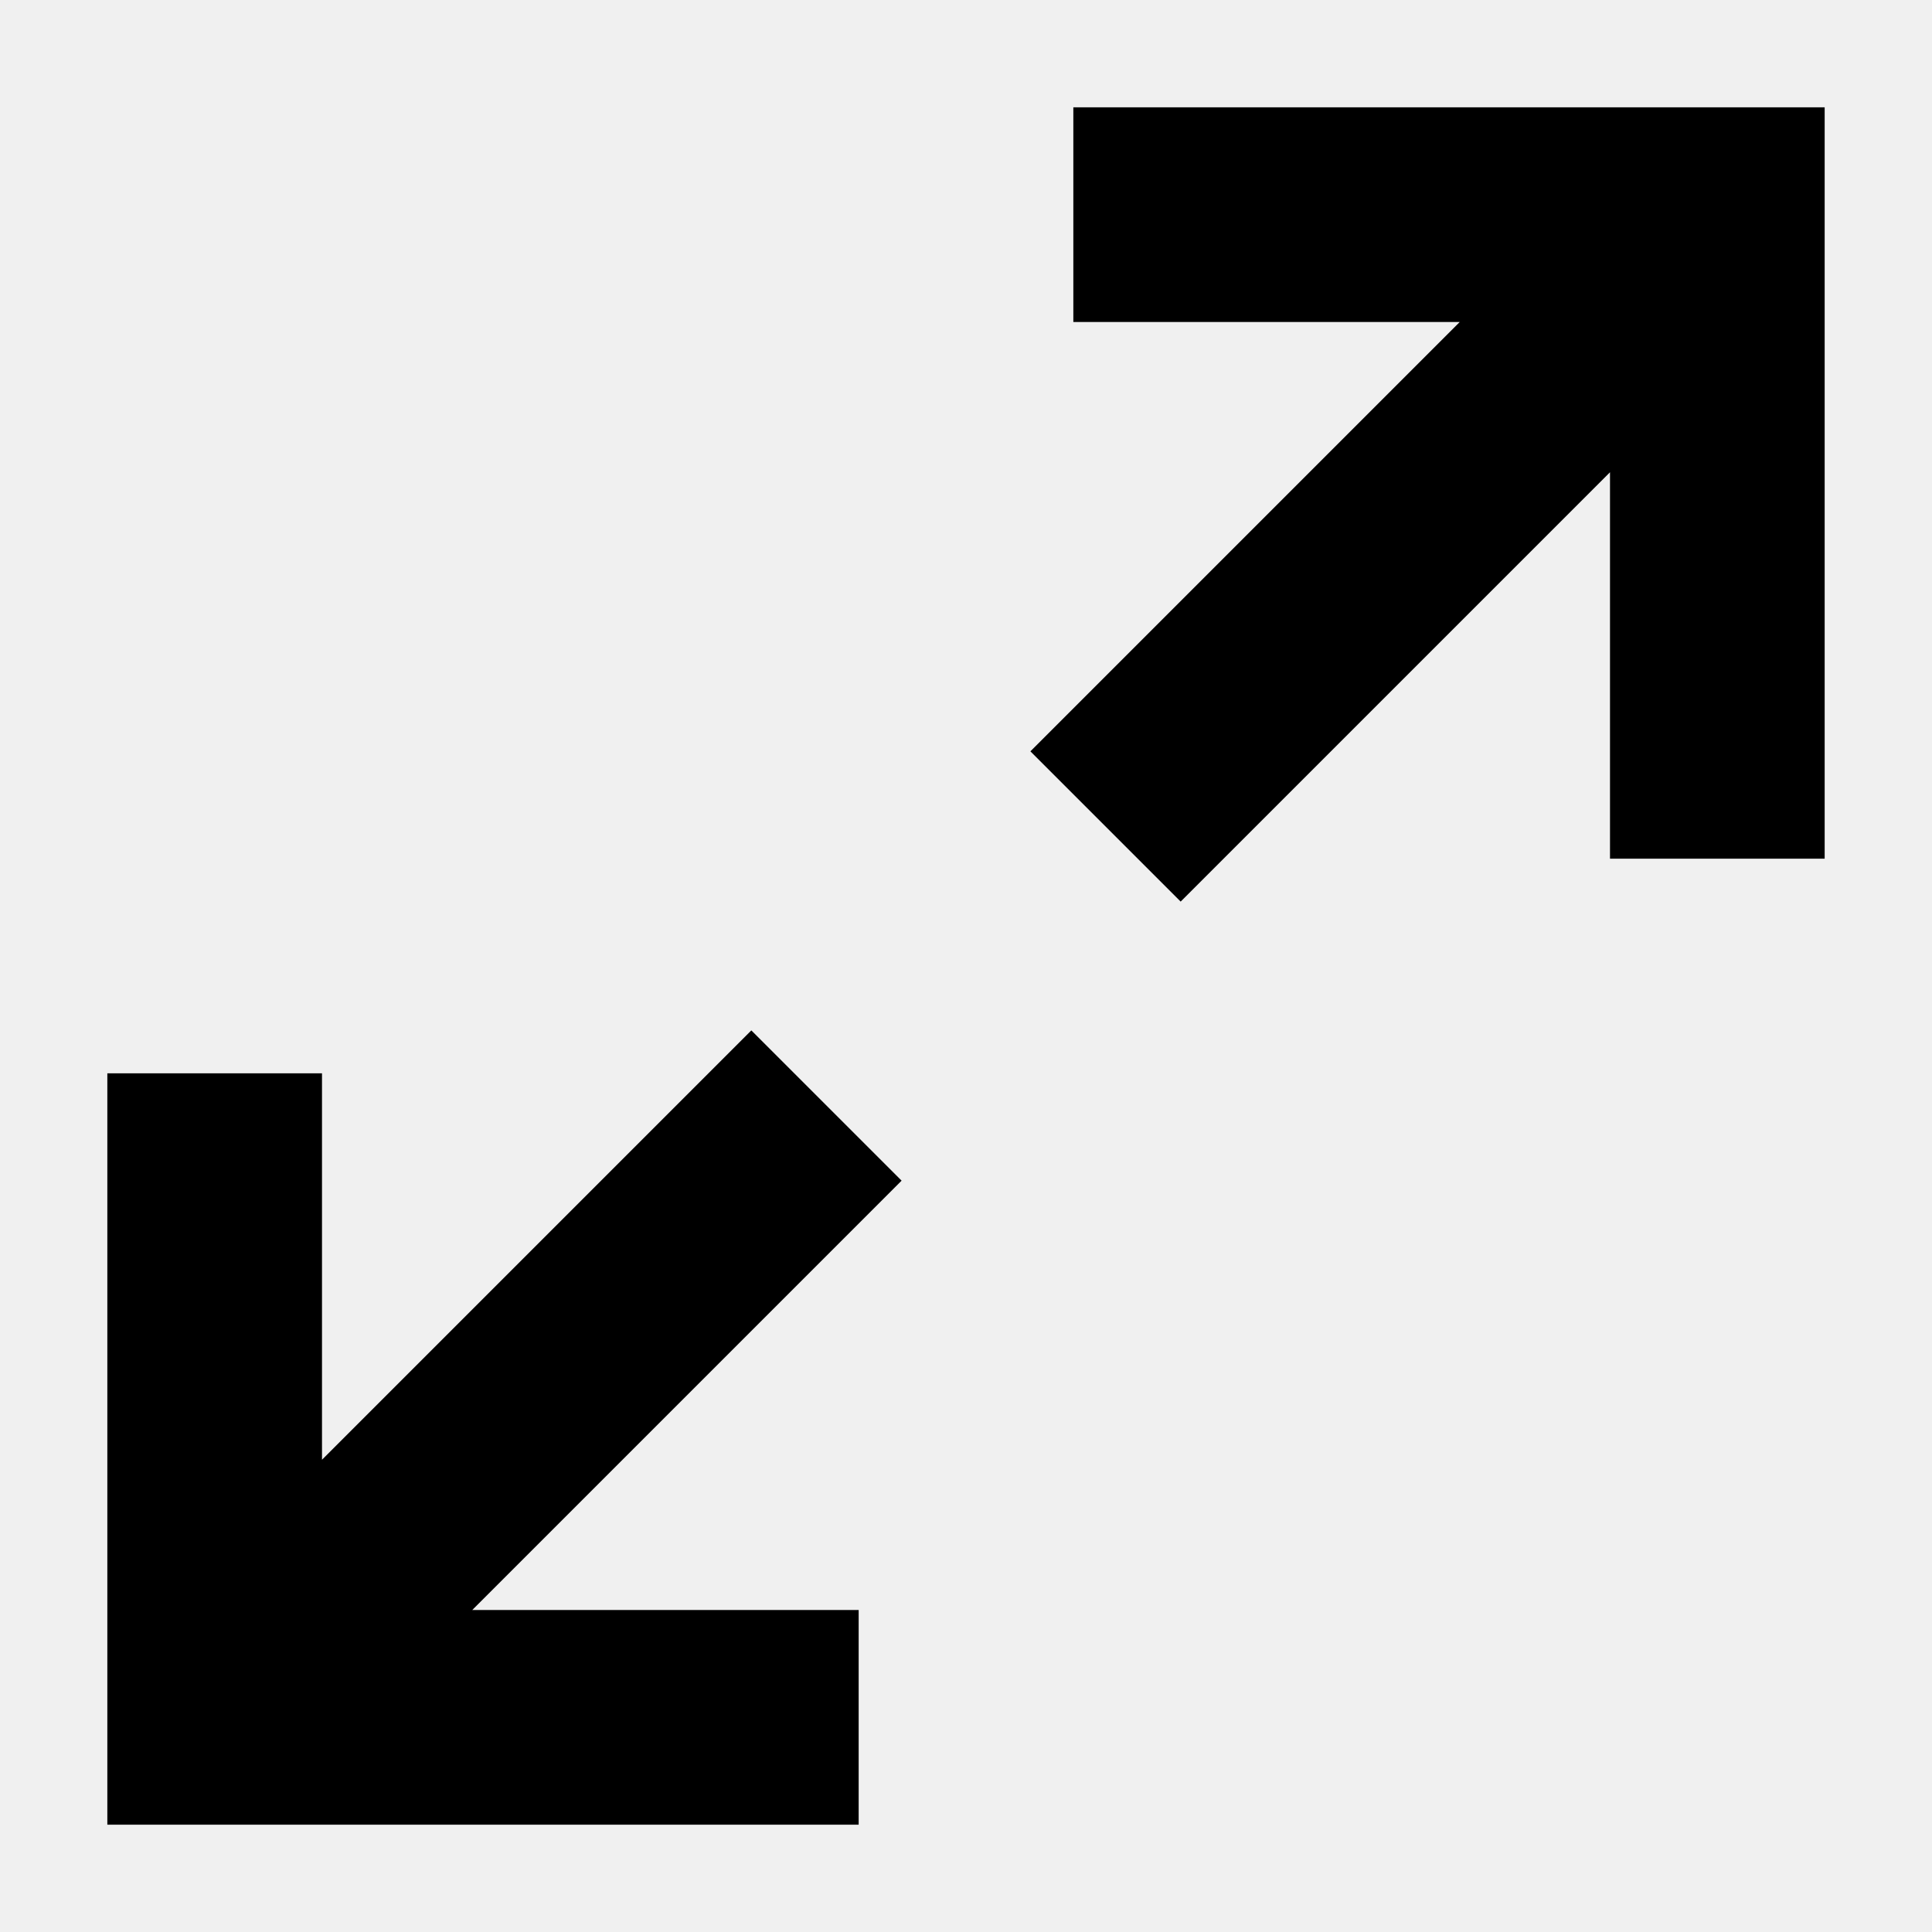
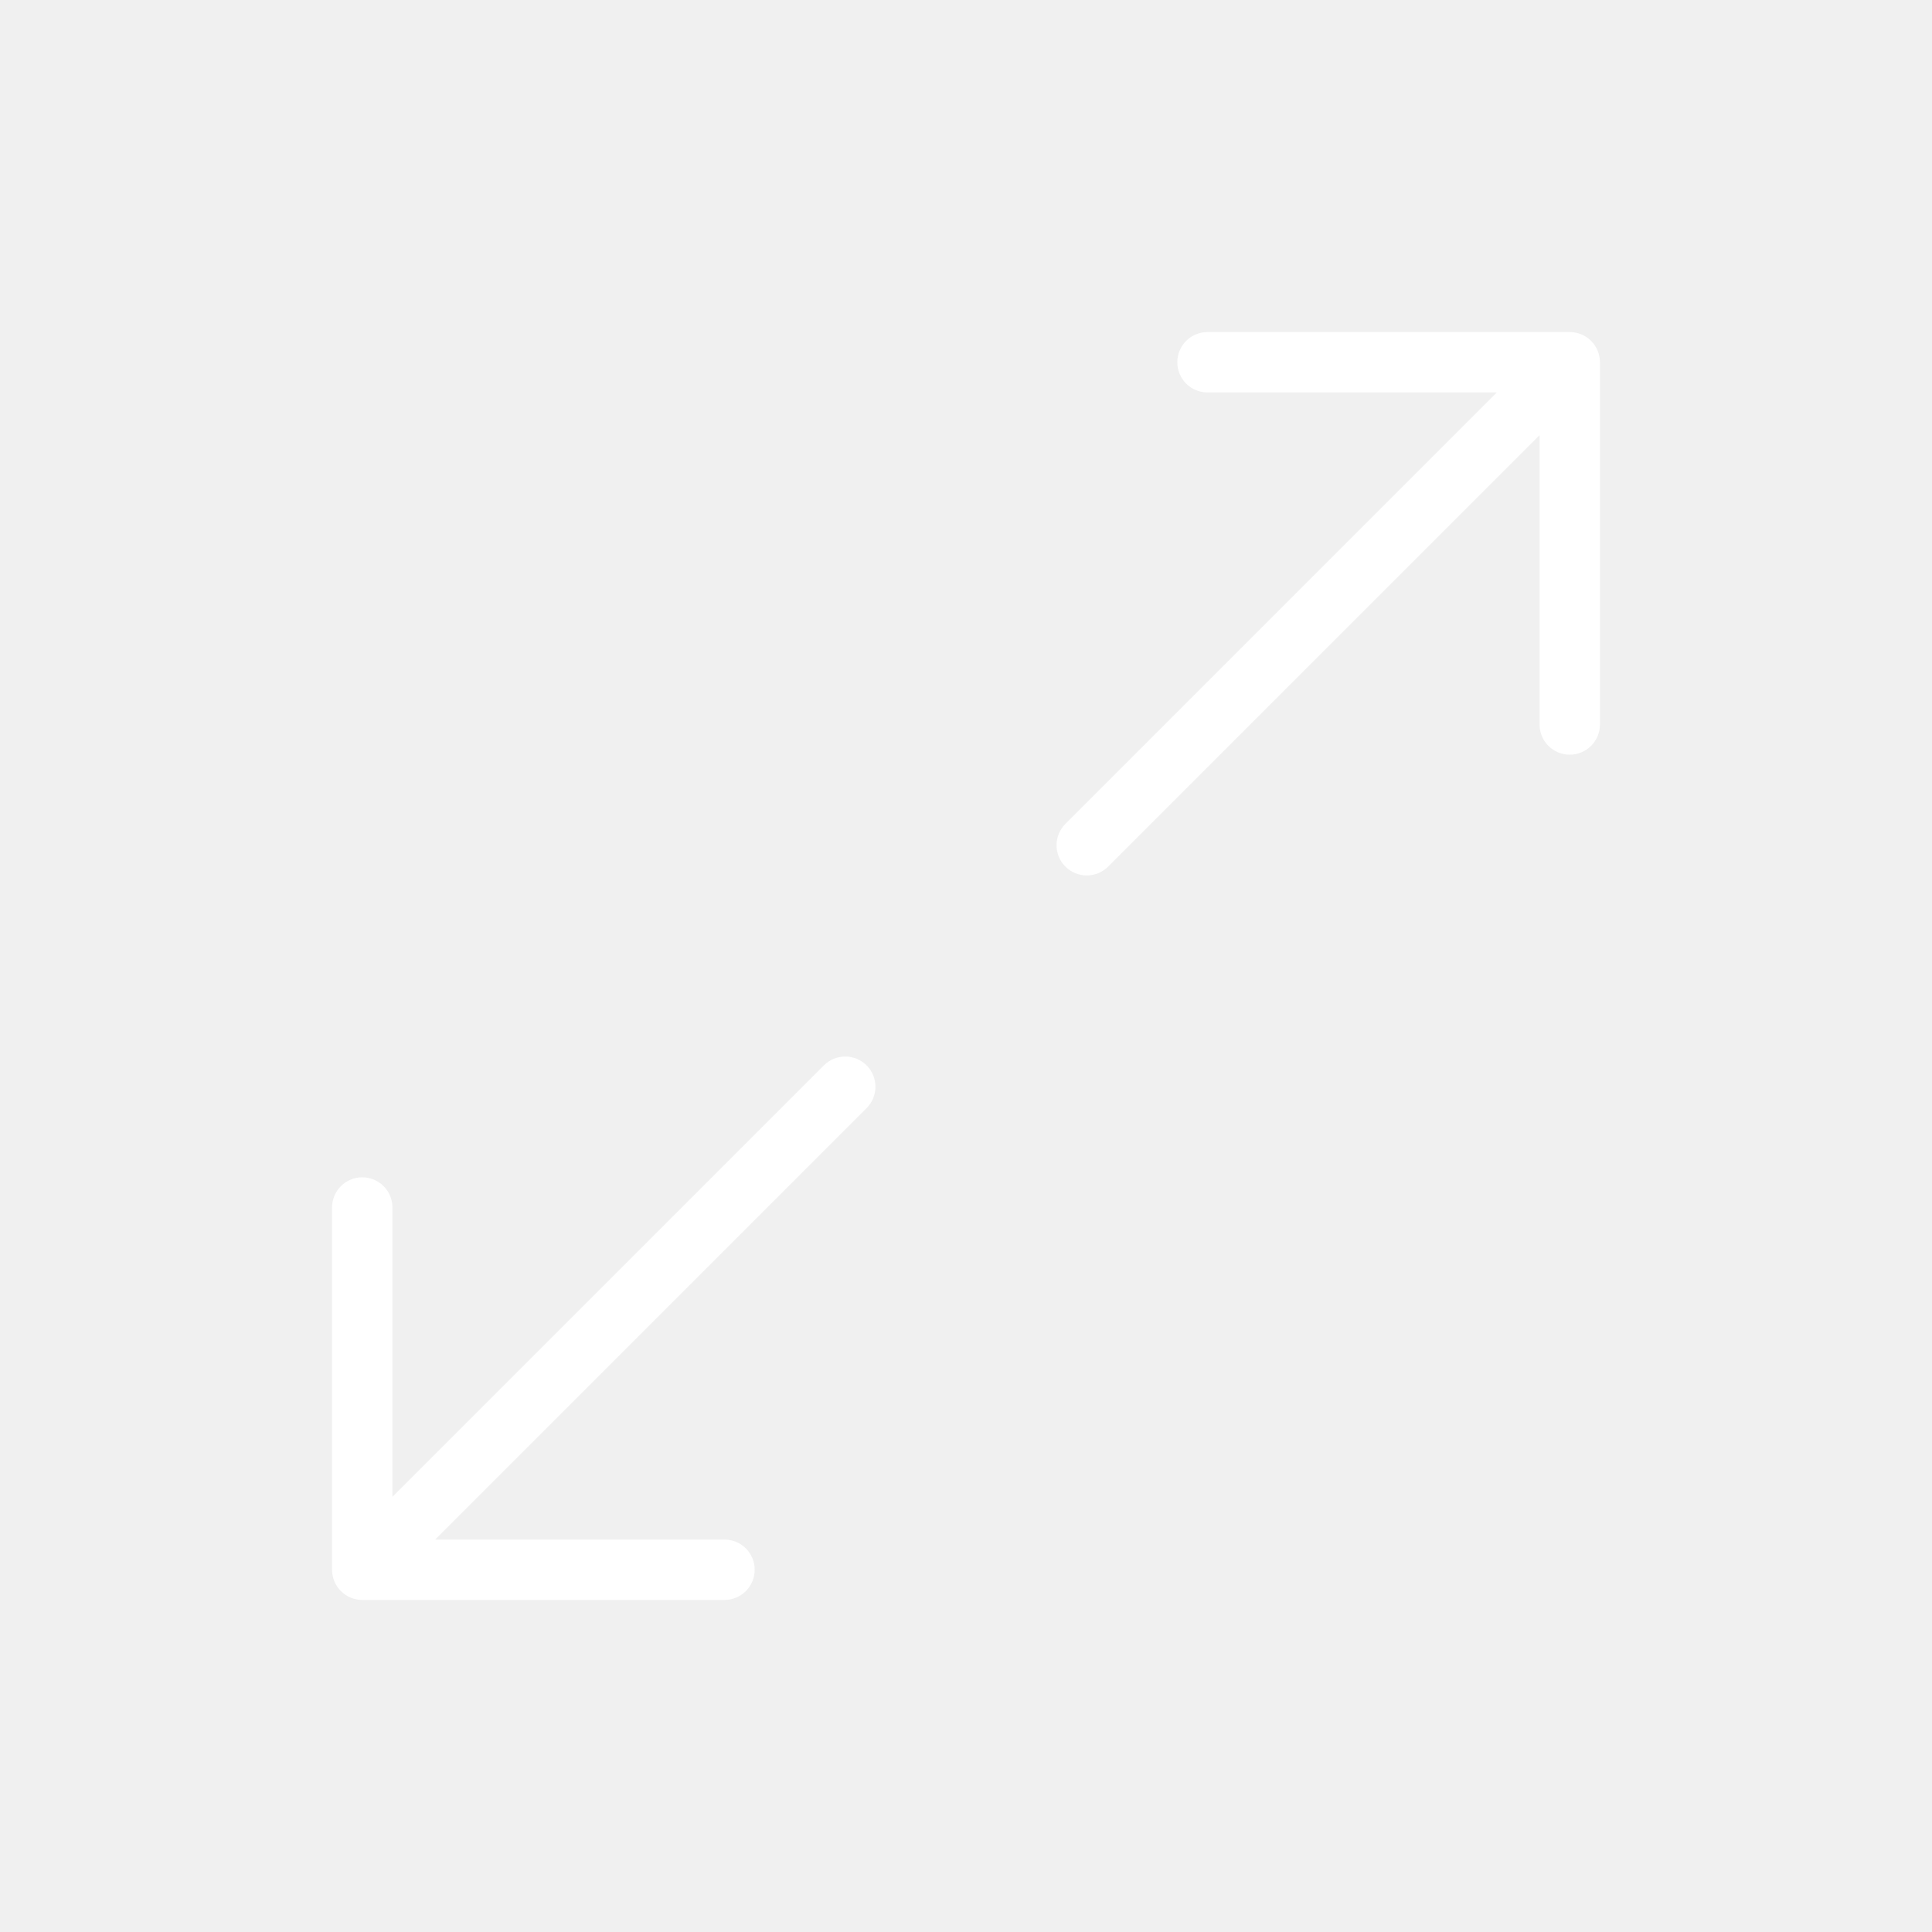
- <svg xmlns="http://www.w3.org/2000/svg" width="18px" height="18px" viewBox="0 0 18 18">
-   <polygon points="10 3 13.6 3 9.6 7 11 8.4 15 4.4 15 8 17 8 17 1 10 1" />
-   <polygon points="7 9.6 3 13.6 3 10 1 10 1 17 8 17 8 15 4.4 15 8.4 11" />
+ <svg xmlns="http://www.w3.org/2000/svg" width="20" height="20" fill="#ffffff" viewBox="0 0 256 256">
+   <path d="M212,48V96a4,4,0,0,1-8,0V57.66l-57.17,57.17a4,4,0,0,1-5.66-5.66L198.34,52H160a4,4,0,0,1,0-8h48A4,4,0,0,1,212,48ZM109.17,141.17,52,198.34V160a4,4,0,0,0-8,0v48a4,4,0,0,0,4,4H96a4,4,0,0,0,0-8H57.66l57.17-57.17a4,4,0,0,0-5.66-5.66Z" />
</svg>
